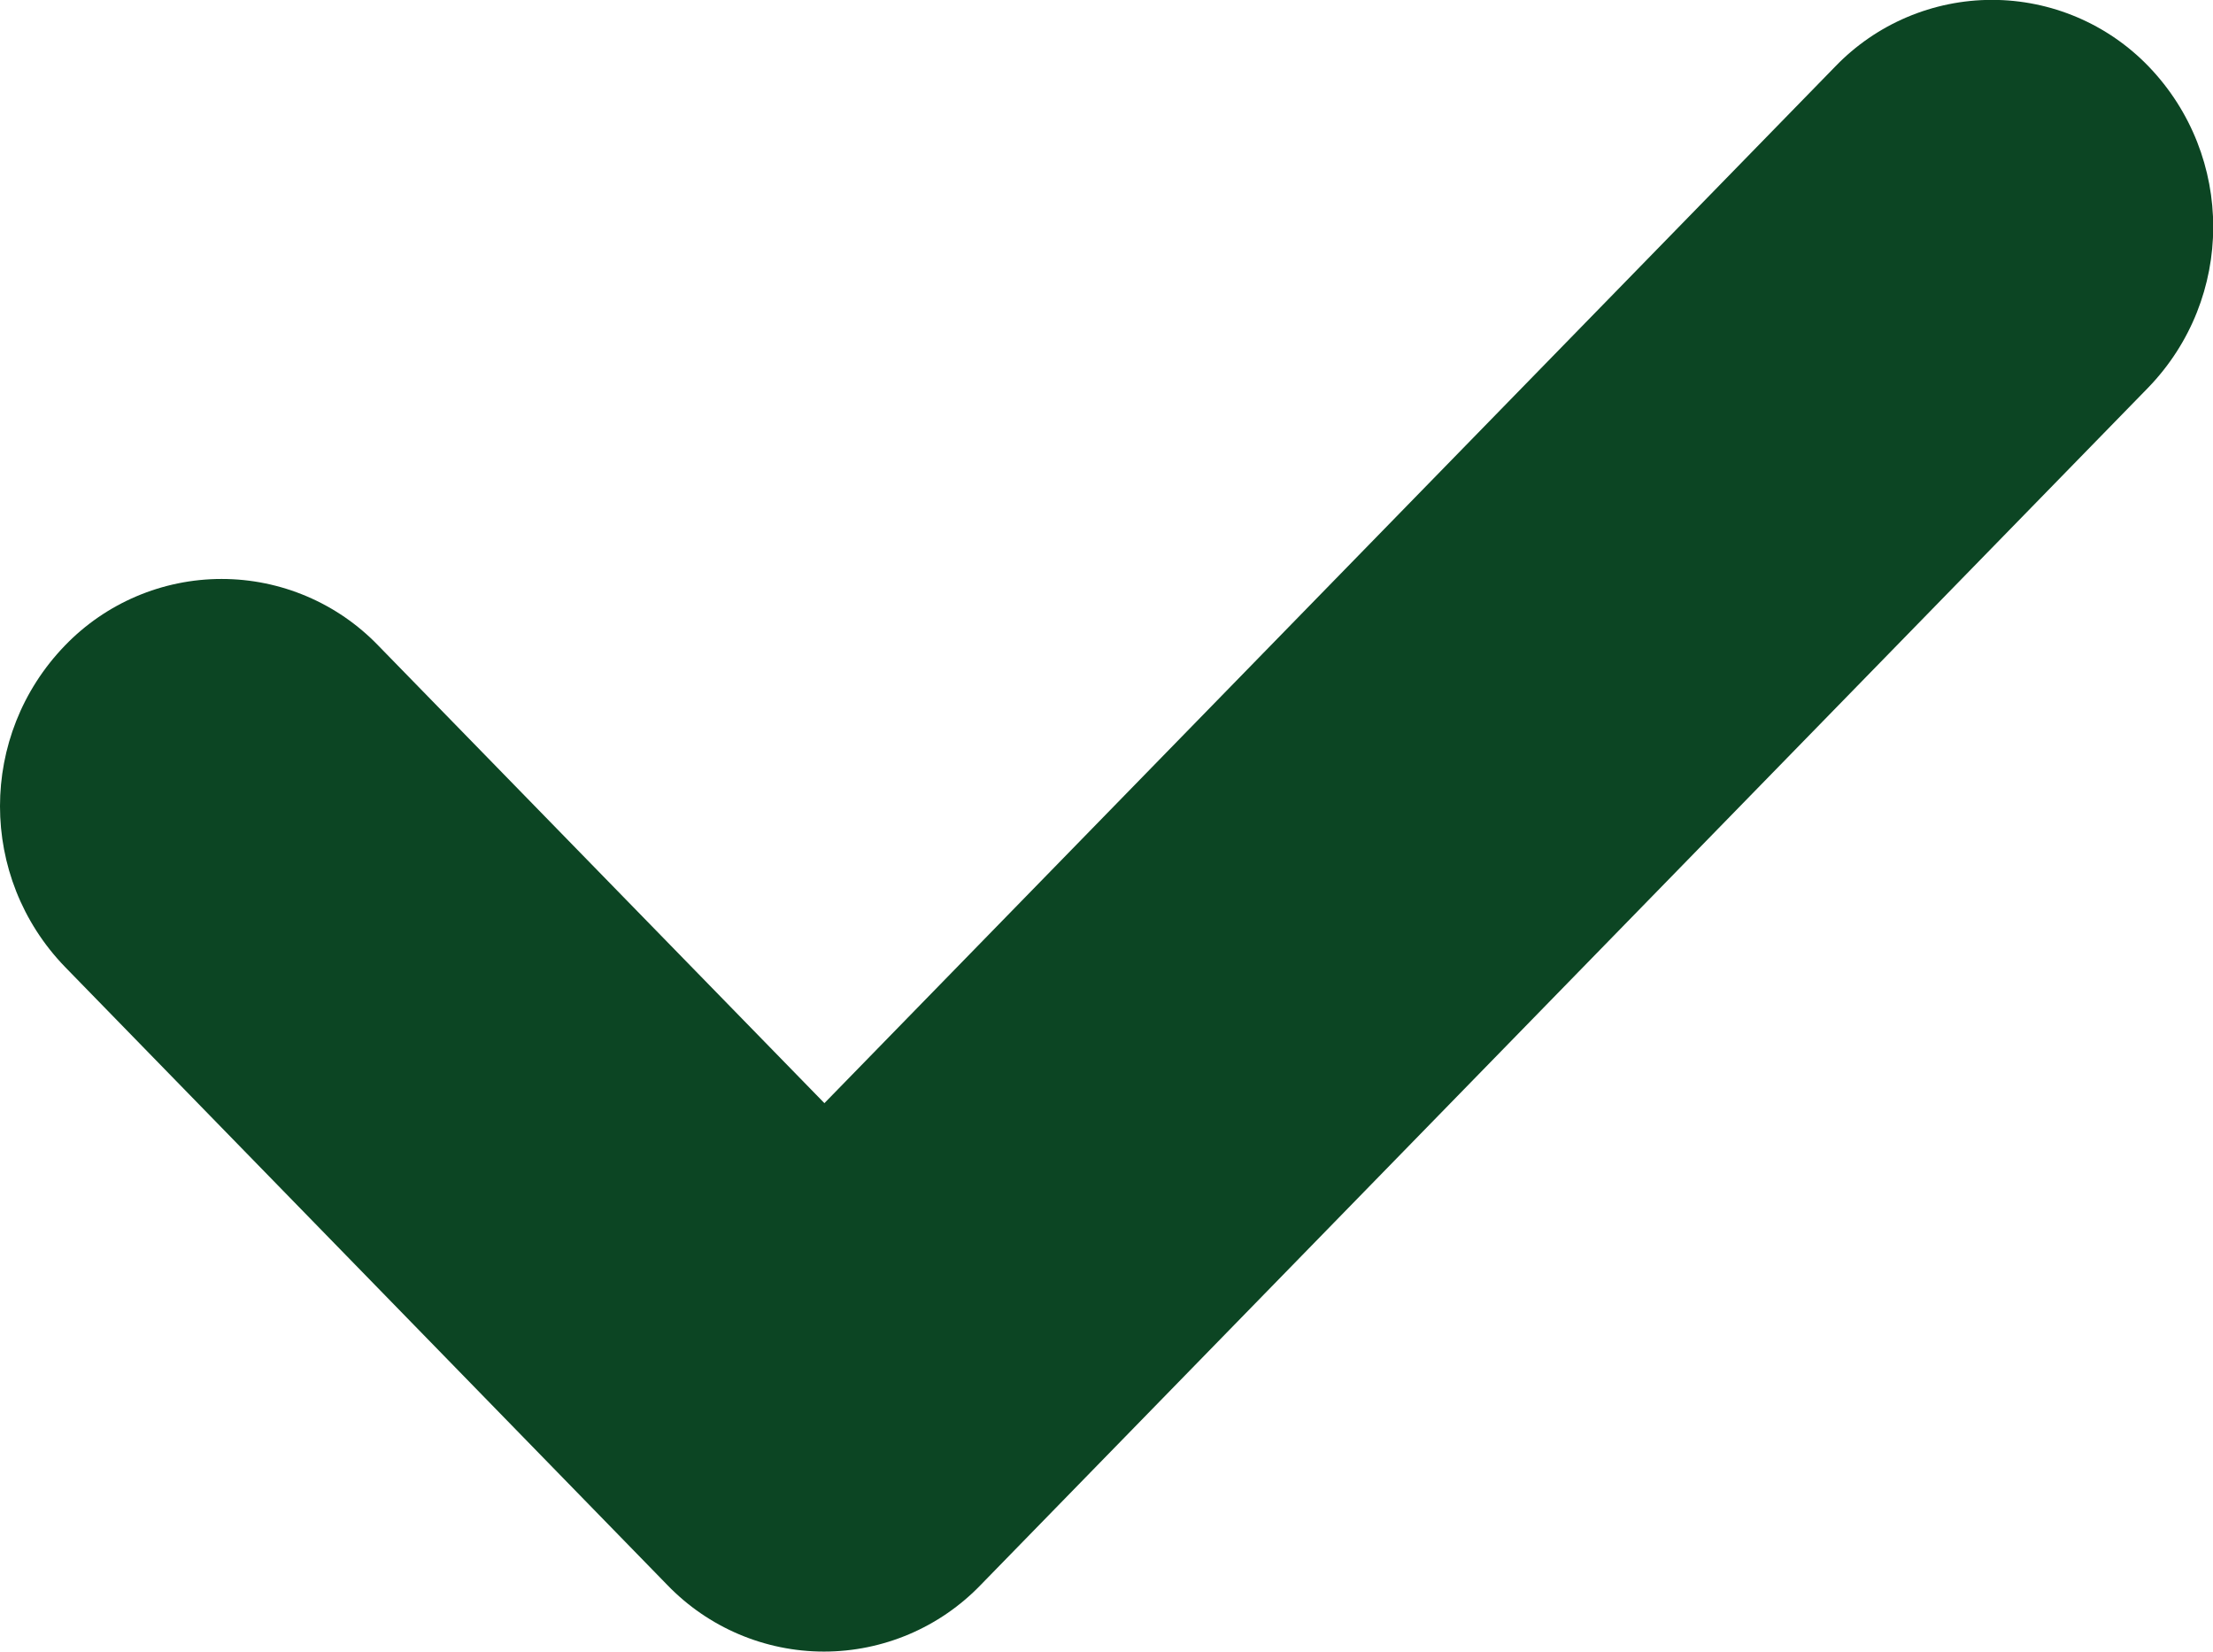
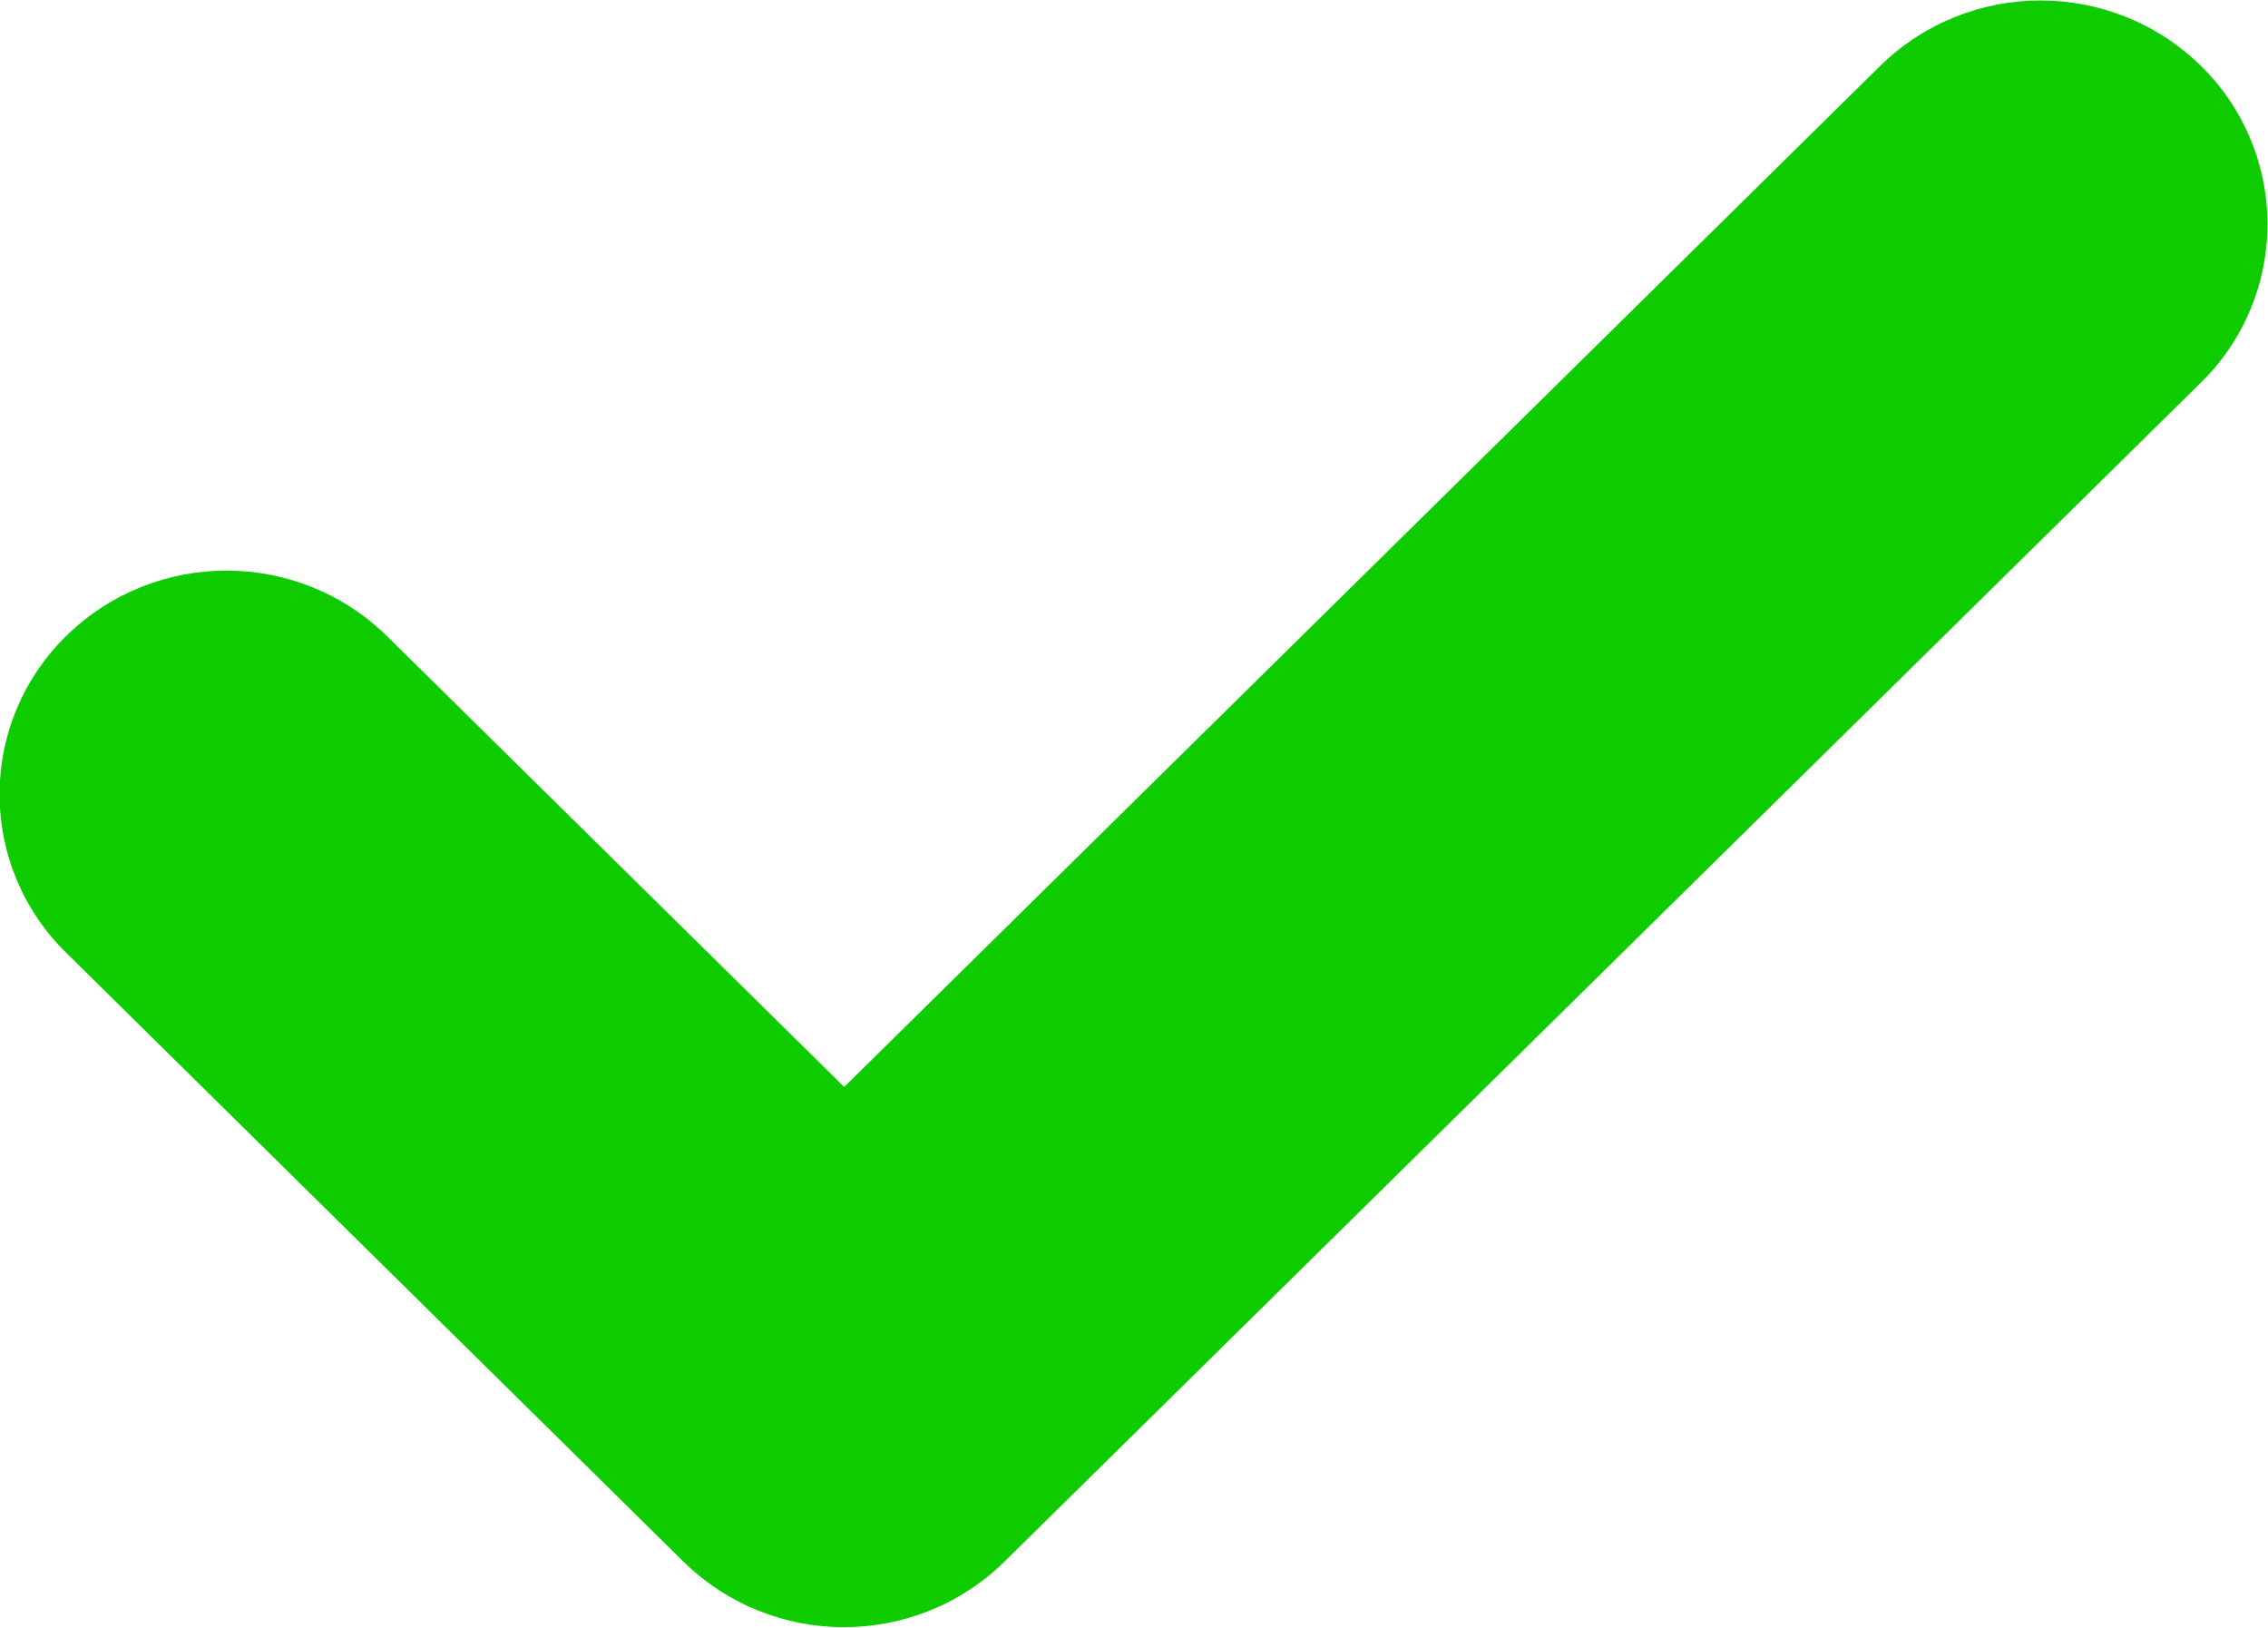
- <svg xmlns="http://www.w3.org/2000/svg" width="15.529" height="11.586" viewBox="0 0 15.529 11.586">
-   <defs>
-     <style>.a{fill:#0c4523;}</style>
-   </defs>
-   <path class="a" d="M15.074,57.908l-8.192,8.4a1.527,1.527,0,0,1-2.2,0L.455,61.971a1.622,1.622,0,0,1,0-2.253,1.527,1.527,0,0,1,2.2,0l3.13,3.21,7.093-7.273a1.527,1.527,0,0,1,2.2,0A1.623,1.623,0,0,1,15.074,57.908Z" transform="translate(0 -55.188)" />
+ <svg xmlns="http://www.w3.org/2000/svg" id="ic-check" width="18" height="12.911" viewBox="0 0 18 12.911">
+   <path id="Path_213" data-name="Path 213" d="M17.472,58.219l-9.5,9.359a1.82,1.82,0,0,1-2.548,0l-4.9-4.832a1.758,1.758,0,0,1,0-2.511,1.82,1.82,0,0,1,2.547,0L6.7,63.812l8.221-8.1a1.82,1.82,0,0,1,2.548,0A1.758,1.758,0,0,1,17.472,58.219Z" transform="translate(0 -55.188)" fill="#0ecc00" />
</svg>
